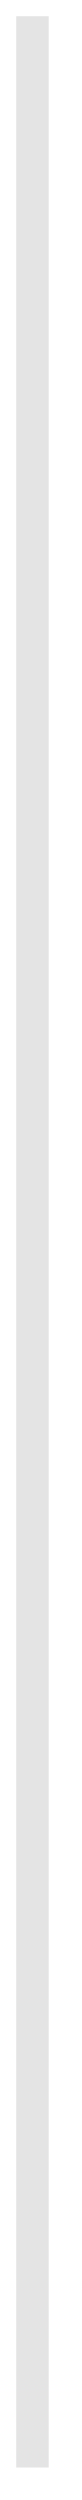
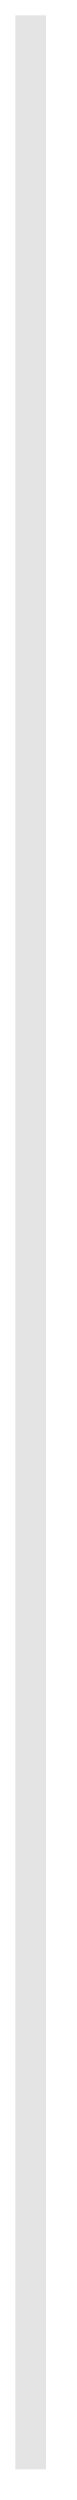
- <svg xmlns="http://www.w3.org/2000/svg" version="1.1" width="5px" height="154px">
-   <g transform="matrix(1 0 0 1 -76 -1914 )">
-     <path d="M 78 1915  L 78 2066  " stroke-width="2" stroke="#e4e4e4" fill="none" />
+ <svg xmlns="http://www.w3.org/2000/svg" version="1.1" width="5px" height="163px">
+   <g transform="matrix(1 0 0 1 -32 -1169 )">
+     <path d="M 34 1170  L 34 1330  " stroke-width="2" stroke="#e4e4e4" fill="none" />
  </g>
</svg>
